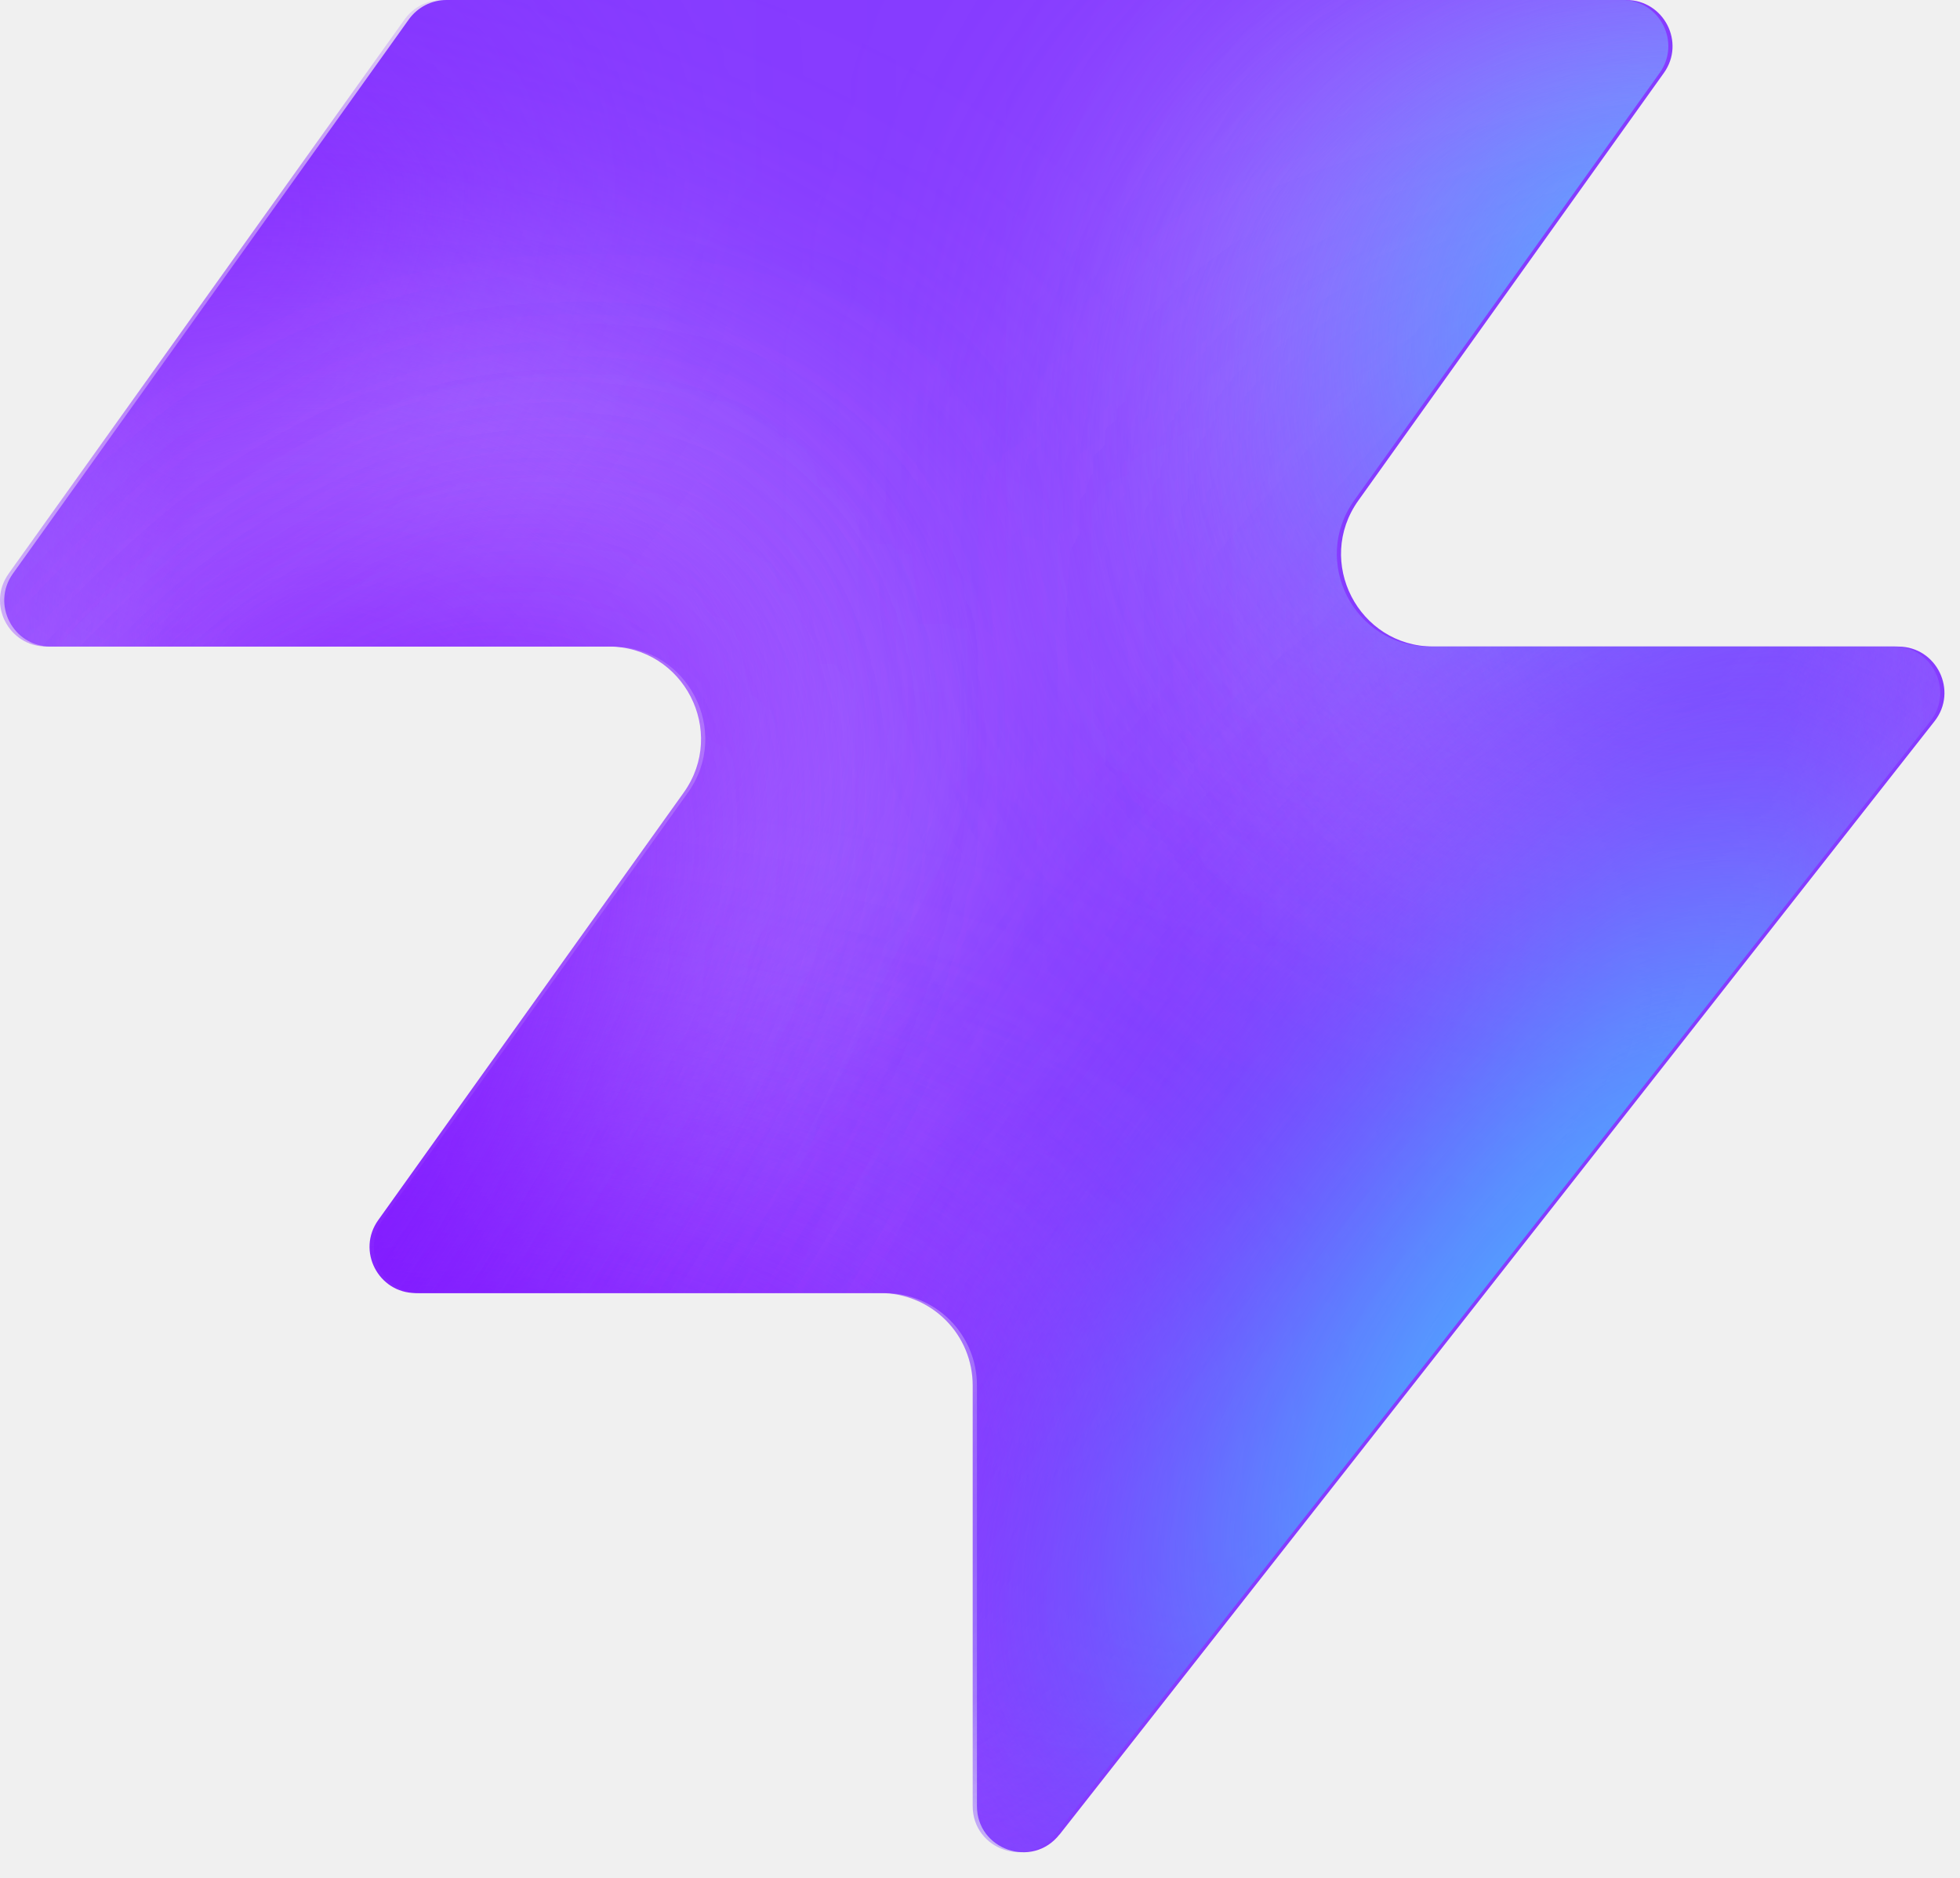
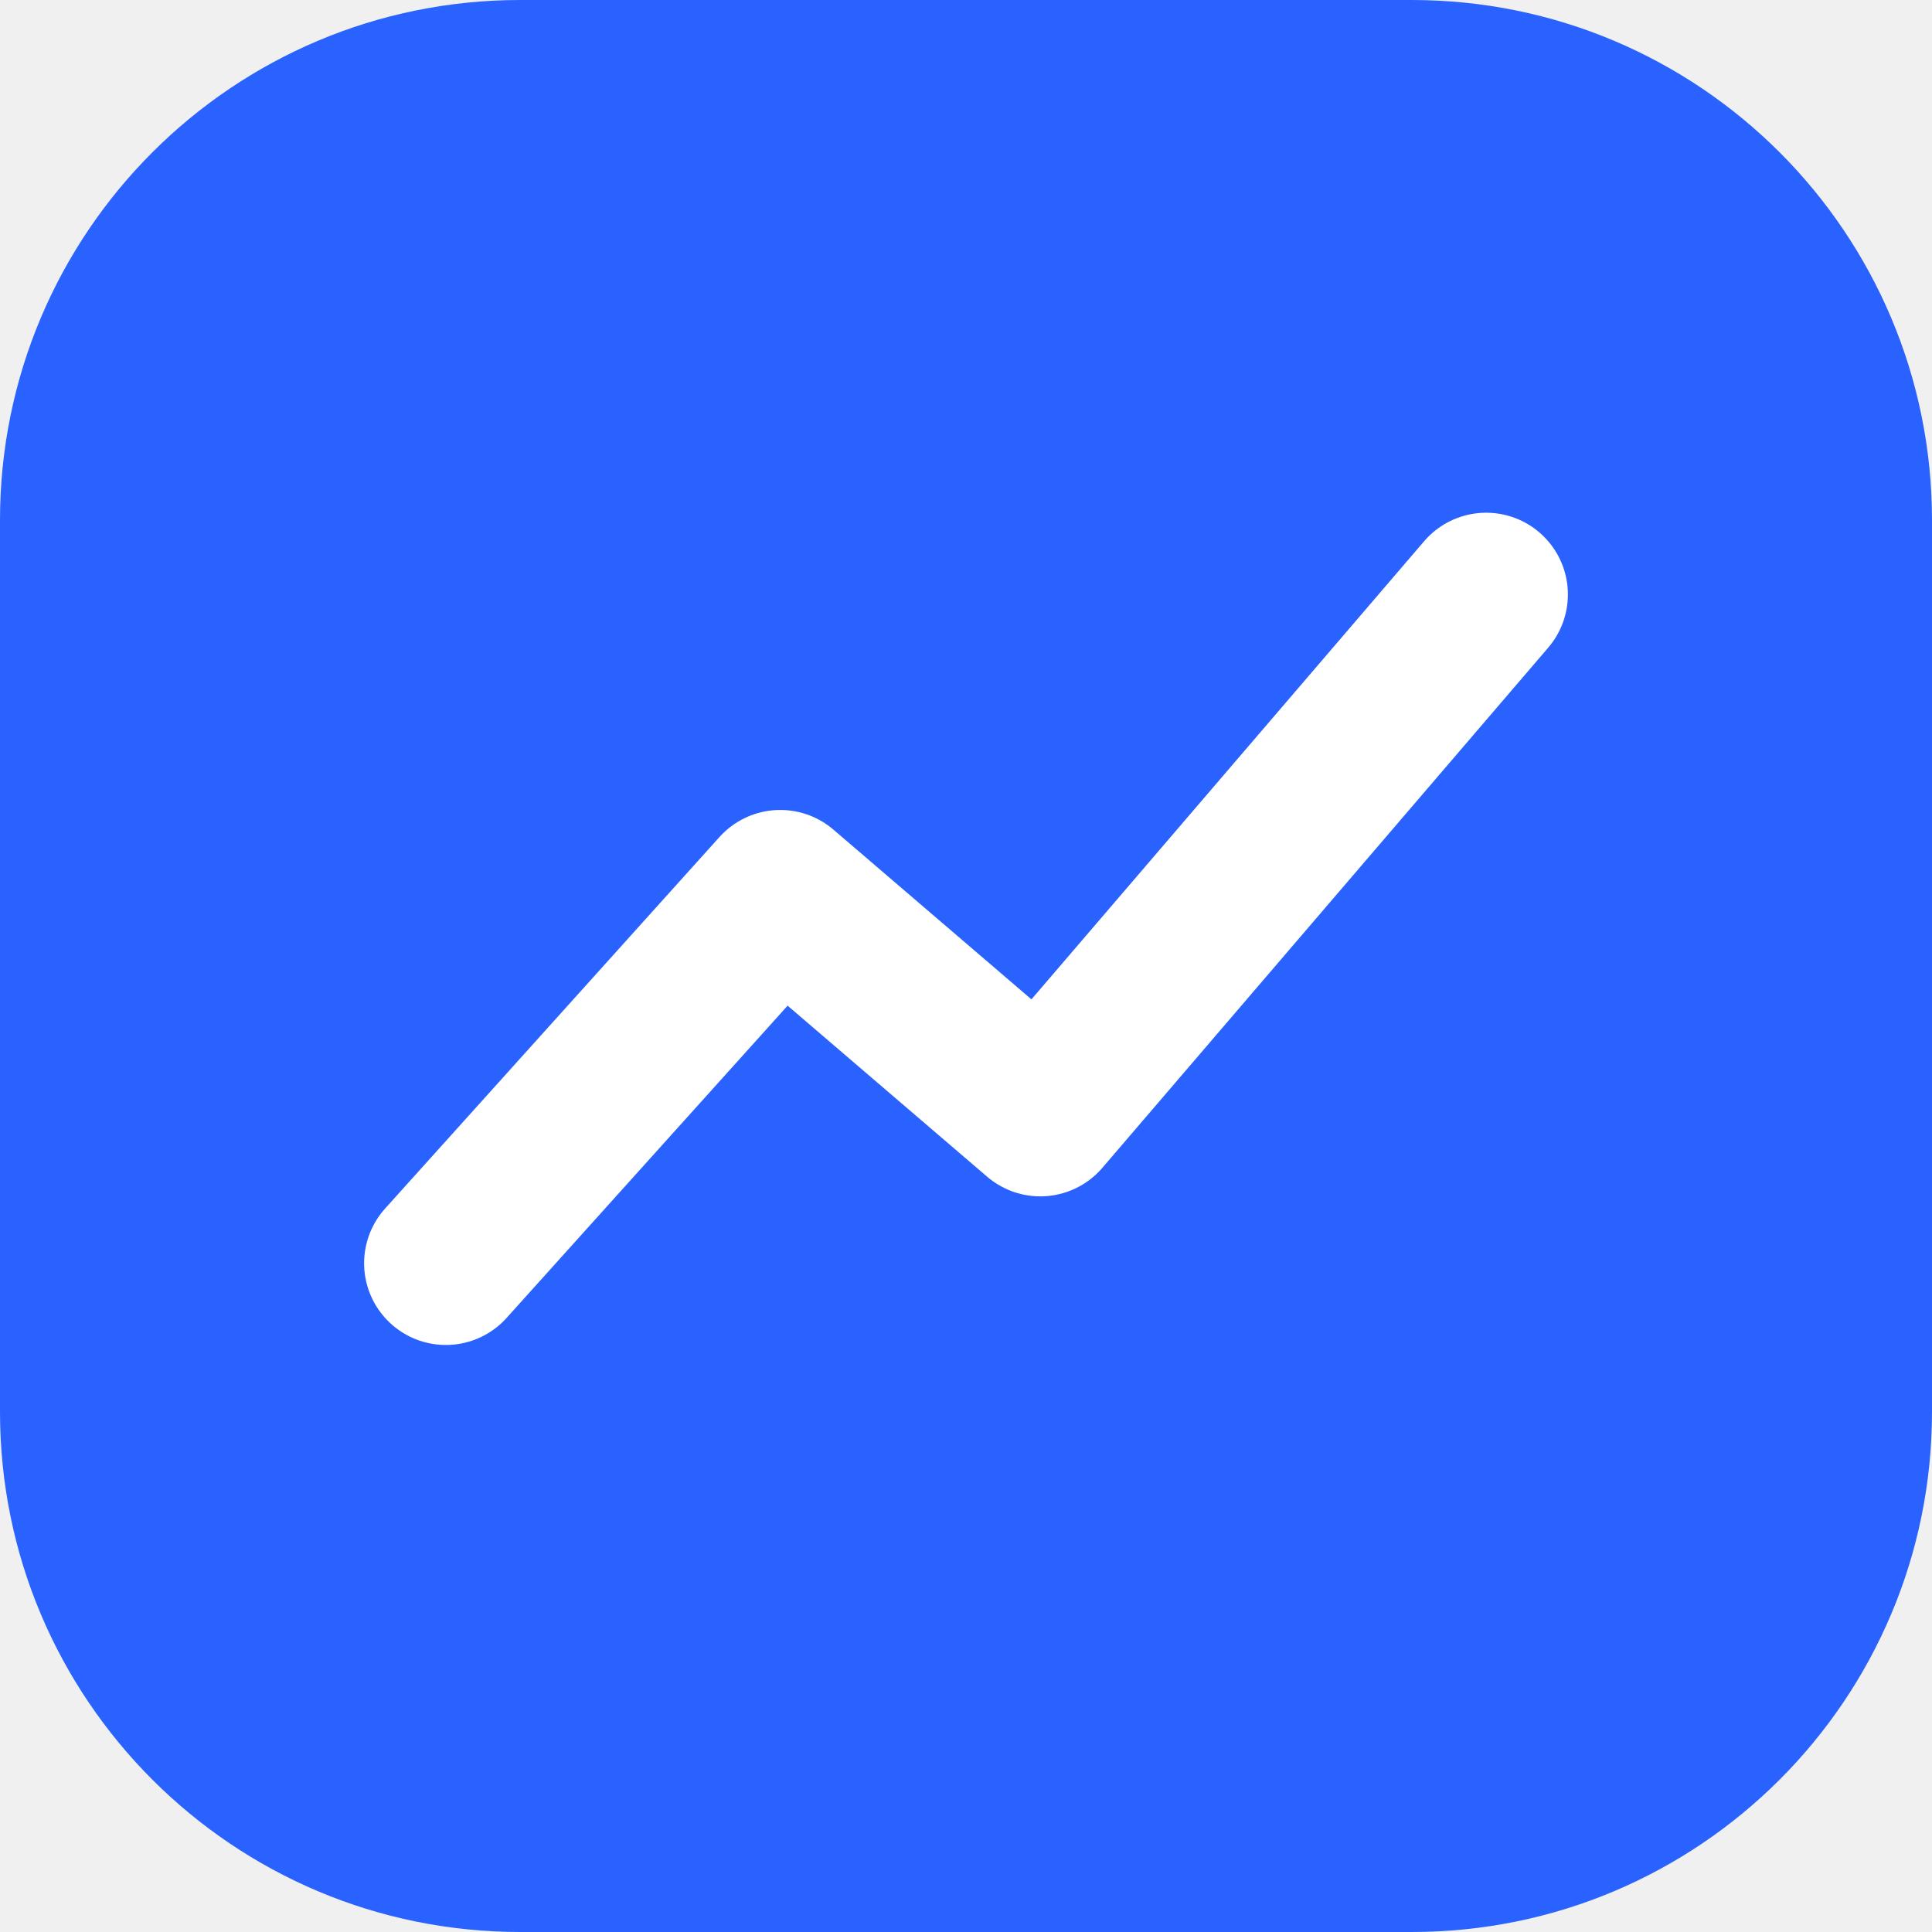
- <svg xmlns="http://www.w3.org/2000/svg" width="48" height="46" fill="none" viewBox="0 0 48 46">
-   <path fill="#863bff" d="M25.946 44.938c-.664.845-2.021.375-2.021-.698V33.937a2.26 2.26 0 0 0-2.262-2.262H10.287c-.92 0-1.456-1.04-.92-1.788l7.48-10.471c1.07-1.497 0-3.578-1.842-3.578H1.237c-.92 0-1.456-1.04-.92-1.788L10.013.474c.214-.297.556-.474.92-.474h28.894c.92 0 1.456 1.04.92 1.788l-7.48 10.471c-1.07 1.498 0 3.579 1.842 3.579h11.377c.943 0 1.473 1.088.89 1.83L25.947 44.94z" style="fill:#863bff;fill:color(display-p3 .525 .23 1);fill-opacity:1" />
-   <mask id="a" width="48" height="46" x="0" y="0" maskUnits="userSpaceOnUse" style="mask-type:alpha">
-     <path fill="#000" d="M25.842 44.938c-.664.844-2.021.375-2.021-.698V33.937a2.26 2.26 0 0 0-2.262-2.262H10.183c-.92 0-1.456-1.04-.92-1.788l7.48-10.471c1.07-1.498 0-3.579-1.842-3.579H1.133c-.92 0-1.456-1.04-.92-1.787L9.91.473c.214-.297.556-.474.92-.474h28.894c.92 0 1.456 1.04.92 1.788l-7.48 10.471c-1.07 1.498 0 3.578 1.842 3.578h11.377c.943 0 1.473 1.088.89 1.832L25.843 44.94z" style="fill:#000;fill-opacity:1" />
-   </mask>
-   <g mask="url(#a)">
-     <g filter="url(#b)">
-       <ellipse cx="5.508" cy="14.704" fill="#ede6ff" rx="5.508" ry="14.704" style="fill:#ede6ff;fill:color(display-p3 .927 .903 1);fill-opacity:1" transform="matrix(.00324 1 1 -.00324 -4.47 31.516)" />
-     </g>
-     <g filter="url(#c)">
-       <ellipse cx="10.399" cy="29.851" fill="#ede6ff" rx="10.399" ry="29.851" style="fill:#ede6ff;fill:color(display-p3 .927 .903 1);fill-opacity:1" transform="matrix(.00324 1 1 -.00324 -39.328 7.883)" />
-     </g>
-     <g filter="url(#d)">
-       <ellipse cx="5.508" cy="30.487" fill="#7e14ff" rx="5.508" ry="30.487" style="fill:#7e14ff;fill:color(display-p3 .492 .077 1);fill-opacity:1" transform="rotate(89.814 -25.913 -14.639)scale(1 -1)" />
-     </g>
-     <g filter="url(#e)">
-       <ellipse cx="5.508" cy="30.599" fill="#7e14ff" rx="5.508" ry="30.599" style="fill:#7e14ff;fill:color(display-p3 .492 .077 1);fill-opacity:1" transform="rotate(89.814 -32.644 -3.334)scale(1 -1)" />
-     </g>
-     <g filter="url(#f)">
-       <ellipse cx="5.508" cy="30.599" fill="#7e14ff" rx="5.508" ry="30.599" style="fill:#7e14ff;fill:color(display-p3 .492 .077 1);fill-opacity:1" transform="matrix(.00324 1 1 -.00324 -34.34 30.47)" />
-     </g>
-     <g filter="url(#g)">
-       <ellipse cx="14.072" cy="22.078" fill="#ede6ff" rx="14.072" ry="22.078" style="fill:#ede6ff;fill:color(display-p3 .927 .903 1);fill-opacity:1" transform="rotate(93.35 24.506 48.493)scale(-1 1)" />
-     </g>
-     <g filter="url(#h)">
-       <ellipse cx="3.47" cy="21.501" fill="#7e14ff" rx="3.47" ry="21.501" style="fill:#7e14ff;fill:color(display-p3 .492 .077 1);fill-opacity:1" transform="rotate(89.009 28.708 47.59)scale(-1 1)" />
-     </g>
-     <g filter="url(#i)">
-       <ellipse cx="3.47" cy="21.501" fill="#7e14ff" rx="3.47" ry="21.501" style="fill:#7e14ff;fill:color(display-p3 .492 .077 1);fill-opacity:1" transform="rotate(89.009 28.708 47.59)scale(-1 1)" />
-     </g>
-     <g filter="url(#j)">
-       <ellipse cx=".387" cy="8.972" fill="#7e14ff" rx="4.407" ry="29.108" style="fill:#7e14ff;fill:color(display-p3 .492 .077 1);fill-opacity:1" transform="rotate(39.51 .387 8.972)" />
-     </g>
-     <g filter="url(#k)">
-       <ellipse cx="47.523" cy="-6.092" fill="#7e14ff" rx="4.407" ry="29.108" style="fill:#7e14ff;fill:color(display-p3 .492 .077 1);fill-opacity:1" transform="rotate(37.892 47.523 -6.092)" />
-     </g>
-     <g filter="url(#l)">
-       <ellipse cx="41.412" cy="6.333" fill="#47bfff" rx="5.971" ry="9.665" style="fill:#47bfff;fill:color(display-p3 .28 .748 1);fill-opacity:1" transform="rotate(37.892 41.412 6.333)" />
-     </g>
-     <g filter="url(#m)">
-       <ellipse cx="-1.879" cy="38.332" fill="#7e14ff" rx="4.407" ry="29.108" style="fill:#7e14ff;fill:color(display-p3 .492 .077 1);fill-opacity:1" transform="rotate(37.892 -1.88 38.332)" />
-     </g>
-     <g filter="url(#n)">
-       <ellipse cx="-1.879" cy="38.332" fill="#7e14ff" rx="4.407" ry="29.108" style="fill:#7e14ff;fill:color(display-p3 .492 .077 1);fill-opacity:1" transform="rotate(37.892 -1.88 38.332)" />
-     </g>
-     <g filter="url(#o)">
-       <ellipse cx="35.651" cy="29.907" fill="#7e14ff" rx="4.407" ry="29.108" style="fill:#7e14ff;fill:color(display-p3 .492 .077 1);fill-opacity:1" transform="rotate(37.892 35.651 29.907)" />
-     </g>
-     <g filter="url(#p)">
-       <ellipse cx="38.418" cy="32.4" fill="#47bfff" rx="5.971" ry="15.297" style="fill:#47bfff;fill:color(display-p3 .28 .748 1);fill-opacity:1" transform="rotate(37.892 38.418 32.4)" />
-     </g>
-   </g>
-   <defs>
-     <filter id="b" width="60.045" height="41.654" x="-19.77" y="16.149" color-interpolation-filters="sRGB" filterUnits="userSpaceOnUse">
-       <feFlood flood-opacity="0" result="BackgroundImageFix" />
-       <feBlend in="SourceGraphic" in2="BackgroundImageFix" result="shape" />
-       <feGaussianBlur result="effect1_foregroundBlur_2002_17158" stdDeviation="7.659" />
-     </filter>
-     <filter id="c" width="90.34" height="51.437" x="-54.613" y="-7.533" color-interpolation-filters="sRGB" filterUnits="userSpaceOnUse">
-       <feFlood flood-opacity="0" result="BackgroundImageFix" />
-       <feBlend in="SourceGraphic" in2="BackgroundImageFix" result="shape" />
-       <feGaussianBlur result="effect1_foregroundBlur_2002_17158" stdDeviation="7.659" />
-     </filter>
-     <filter id="d" width="79.355" height="29.4" x="-49.64" y="2.03" color-interpolation-filters="sRGB" filterUnits="userSpaceOnUse">
-       <feFlood flood-opacity="0" result="BackgroundImageFix" />
-       <feBlend in="SourceGraphic" in2="BackgroundImageFix" result="shape" />
-       <feGaussianBlur result="effect1_foregroundBlur_2002_17158" stdDeviation="4.596" />
-     </filter>
-     <filter id="e" width="79.579" height="29.4" x="-45.045" y="20.029" color-interpolation-filters="sRGB" filterUnits="userSpaceOnUse">
-       <feFlood flood-opacity="0" result="BackgroundImageFix" />
-       <feBlend in="SourceGraphic" in2="BackgroundImageFix" result="shape" />
-       <feGaussianBlur result="effect1_foregroundBlur_2002_17158" stdDeviation="4.596" />
-     </filter>
-     <filter id="f" width="79.579" height="29.4" x="-43.513" y="21.178" color-interpolation-filters="sRGB" filterUnits="userSpaceOnUse">
-       <feFlood flood-opacity="0" result="BackgroundImageFix" />
-       <feBlend in="SourceGraphic" in2="BackgroundImageFix" result="shape" />
-       <feGaussianBlur result="effect1_foregroundBlur_2002_17158" stdDeviation="4.596" />
-     </filter>
-     <filter id="g" width="74.749" height="58.852" x="15.756" y="-17.901" color-interpolation-filters="sRGB" filterUnits="userSpaceOnUse">
-       <feFlood flood-opacity="0" result="BackgroundImageFix" />
-       <feBlend in="SourceGraphic" in2="BackgroundImageFix" result="shape" />
-       <feGaussianBlur result="effect1_foregroundBlur_2002_17158" stdDeviation="7.659" />
-     </filter>
-     <filter id="h" width="61.377" height="25.362" x="23.548" y="2.284" color-interpolation-filters="sRGB" filterUnits="userSpaceOnUse">
-       <feFlood flood-opacity="0" result="BackgroundImageFix" />
-       <feBlend in="SourceGraphic" in2="BackgroundImageFix" result="shape" />
-       <feGaussianBlur result="effect1_foregroundBlur_2002_17158" stdDeviation="4.596" />
-     </filter>
-     <filter id="i" width="61.377" height="25.362" x="23.548" y="2.284" color-interpolation-filters="sRGB" filterUnits="userSpaceOnUse">
-       <feFlood flood-opacity="0" result="BackgroundImageFix" />
-       <feBlend in="SourceGraphic" in2="BackgroundImageFix" result="shape" />
-       <feGaussianBlur result="effect1_foregroundBlur_2002_17158" stdDeviation="4.596" />
-     </filter>
-     <filter id="j" width="56.045" height="63.649" x="-27.636" y="-22.853" color-interpolation-filters="sRGB" filterUnits="userSpaceOnUse">
-       <feFlood flood-opacity="0" result="BackgroundImageFix" />
-       <feBlend in="SourceGraphic" in2="BackgroundImageFix" result="shape" />
-       <feGaussianBlur result="effect1_foregroundBlur_2002_17158" stdDeviation="4.596" />
-     </filter>
-     <filter id="k" width="54.814" height="64.646" x="20.116" y="-38.415" color-interpolation-filters="sRGB" filterUnits="userSpaceOnUse">
-       <feFlood flood-opacity="0" result="BackgroundImageFix" />
-       <feBlend in="SourceGraphic" in2="BackgroundImageFix" result="shape" />
-       <feGaussianBlur result="effect1_foregroundBlur_2002_17158" stdDeviation="4.596" />
-     </filter>
-     <filter id="l" width="33.541" height="35.313" x="24.641" y="-11.323" color-interpolation-filters="sRGB" filterUnits="userSpaceOnUse">
-       <feFlood flood-opacity="0" result="BackgroundImageFix" />
-       <feBlend in="SourceGraphic" in2="BackgroundImageFix" result="shape" />
-       <feGaussianBlur result="effect1_foregroundBlur_2002_17158" stdDeviation="4.596" />
-     </filter>
-     <filter id="m" width="54.814" height="64.646" x="-29.286" y="6.009" color-interpolation-filters="sRGB" filterUnits="userSpaceOnUse">
-       <feFlood flood-opacity="0" result="BackgroundImageFix" />
-       <feBlend in="SourceGraphic" in2="BackgroundImageFix" result="shape" />
-       <feGaussianBlur result="effect1_foregroundBlur_2002_17158" stdDeviation="4.596" />
-     </filter>
-     <filter id="n" width="54.814" height="64.646" x="-29.286" y="6.009" color-interpolation-filters="sRGB" filterUnits="userSpaceOnUse">
-       <feFlood flood-opacity="0" result="BackgroundImageFix" />
-       <feBlend in="SourceGraphic" in2="BackgroundImageFix" result="shape" />
-       <feGaussianBlur result="effect1_foregroundBlur_2002_17158" stdDeviation="4.596" />
-     </filter>
-     <filter id="o" width="54.814" height="64.646" x="8.244" y="-2.416" color-interpolation-filters="sRGB" filterUnits="userSpaceOnUse">
-       <feFlood flood-opacity="0" result="BackgroundImageFix" />
-       <feBlend in="SourceGraphic" in2="BackgroundImageFix" result="shape" />
-       <feGaussianBlur result="effect1_foregroundBlur_2002_17158" stdDeviation="4.596" />
-     </filter>
-     <filter id="p" width="39.409" height="43.623" x="18.713" y="10.588" color-interpolation-filters="sRGB" filterUnits="userSpaceOnUse">
-       <feFlood flood-opacity="0" result="BackgroundImageFix" />
-       <feBlend in="SourceGraphic" in2="BackgroundImageFix" result="shape" />
-       <feGaussianBlur result="effect1_foregroundBlur_2002_17158" stdDeviation="4.596" />
-     </filter>
-   </defs>
+ <svg xmlns="http://www.w3.org/2000/svg" viewBox="0 0 26 26">
+   <rect width="26" height="26" rx="7" fill="#2962ff" />
+   <path d="M6 17l4.5-5 3.5 3 6-7" fill="none" stroke="#fff" stroke-width="2.2" stroke-linecap="round" stroke-linejoin="round" />
</svg>
